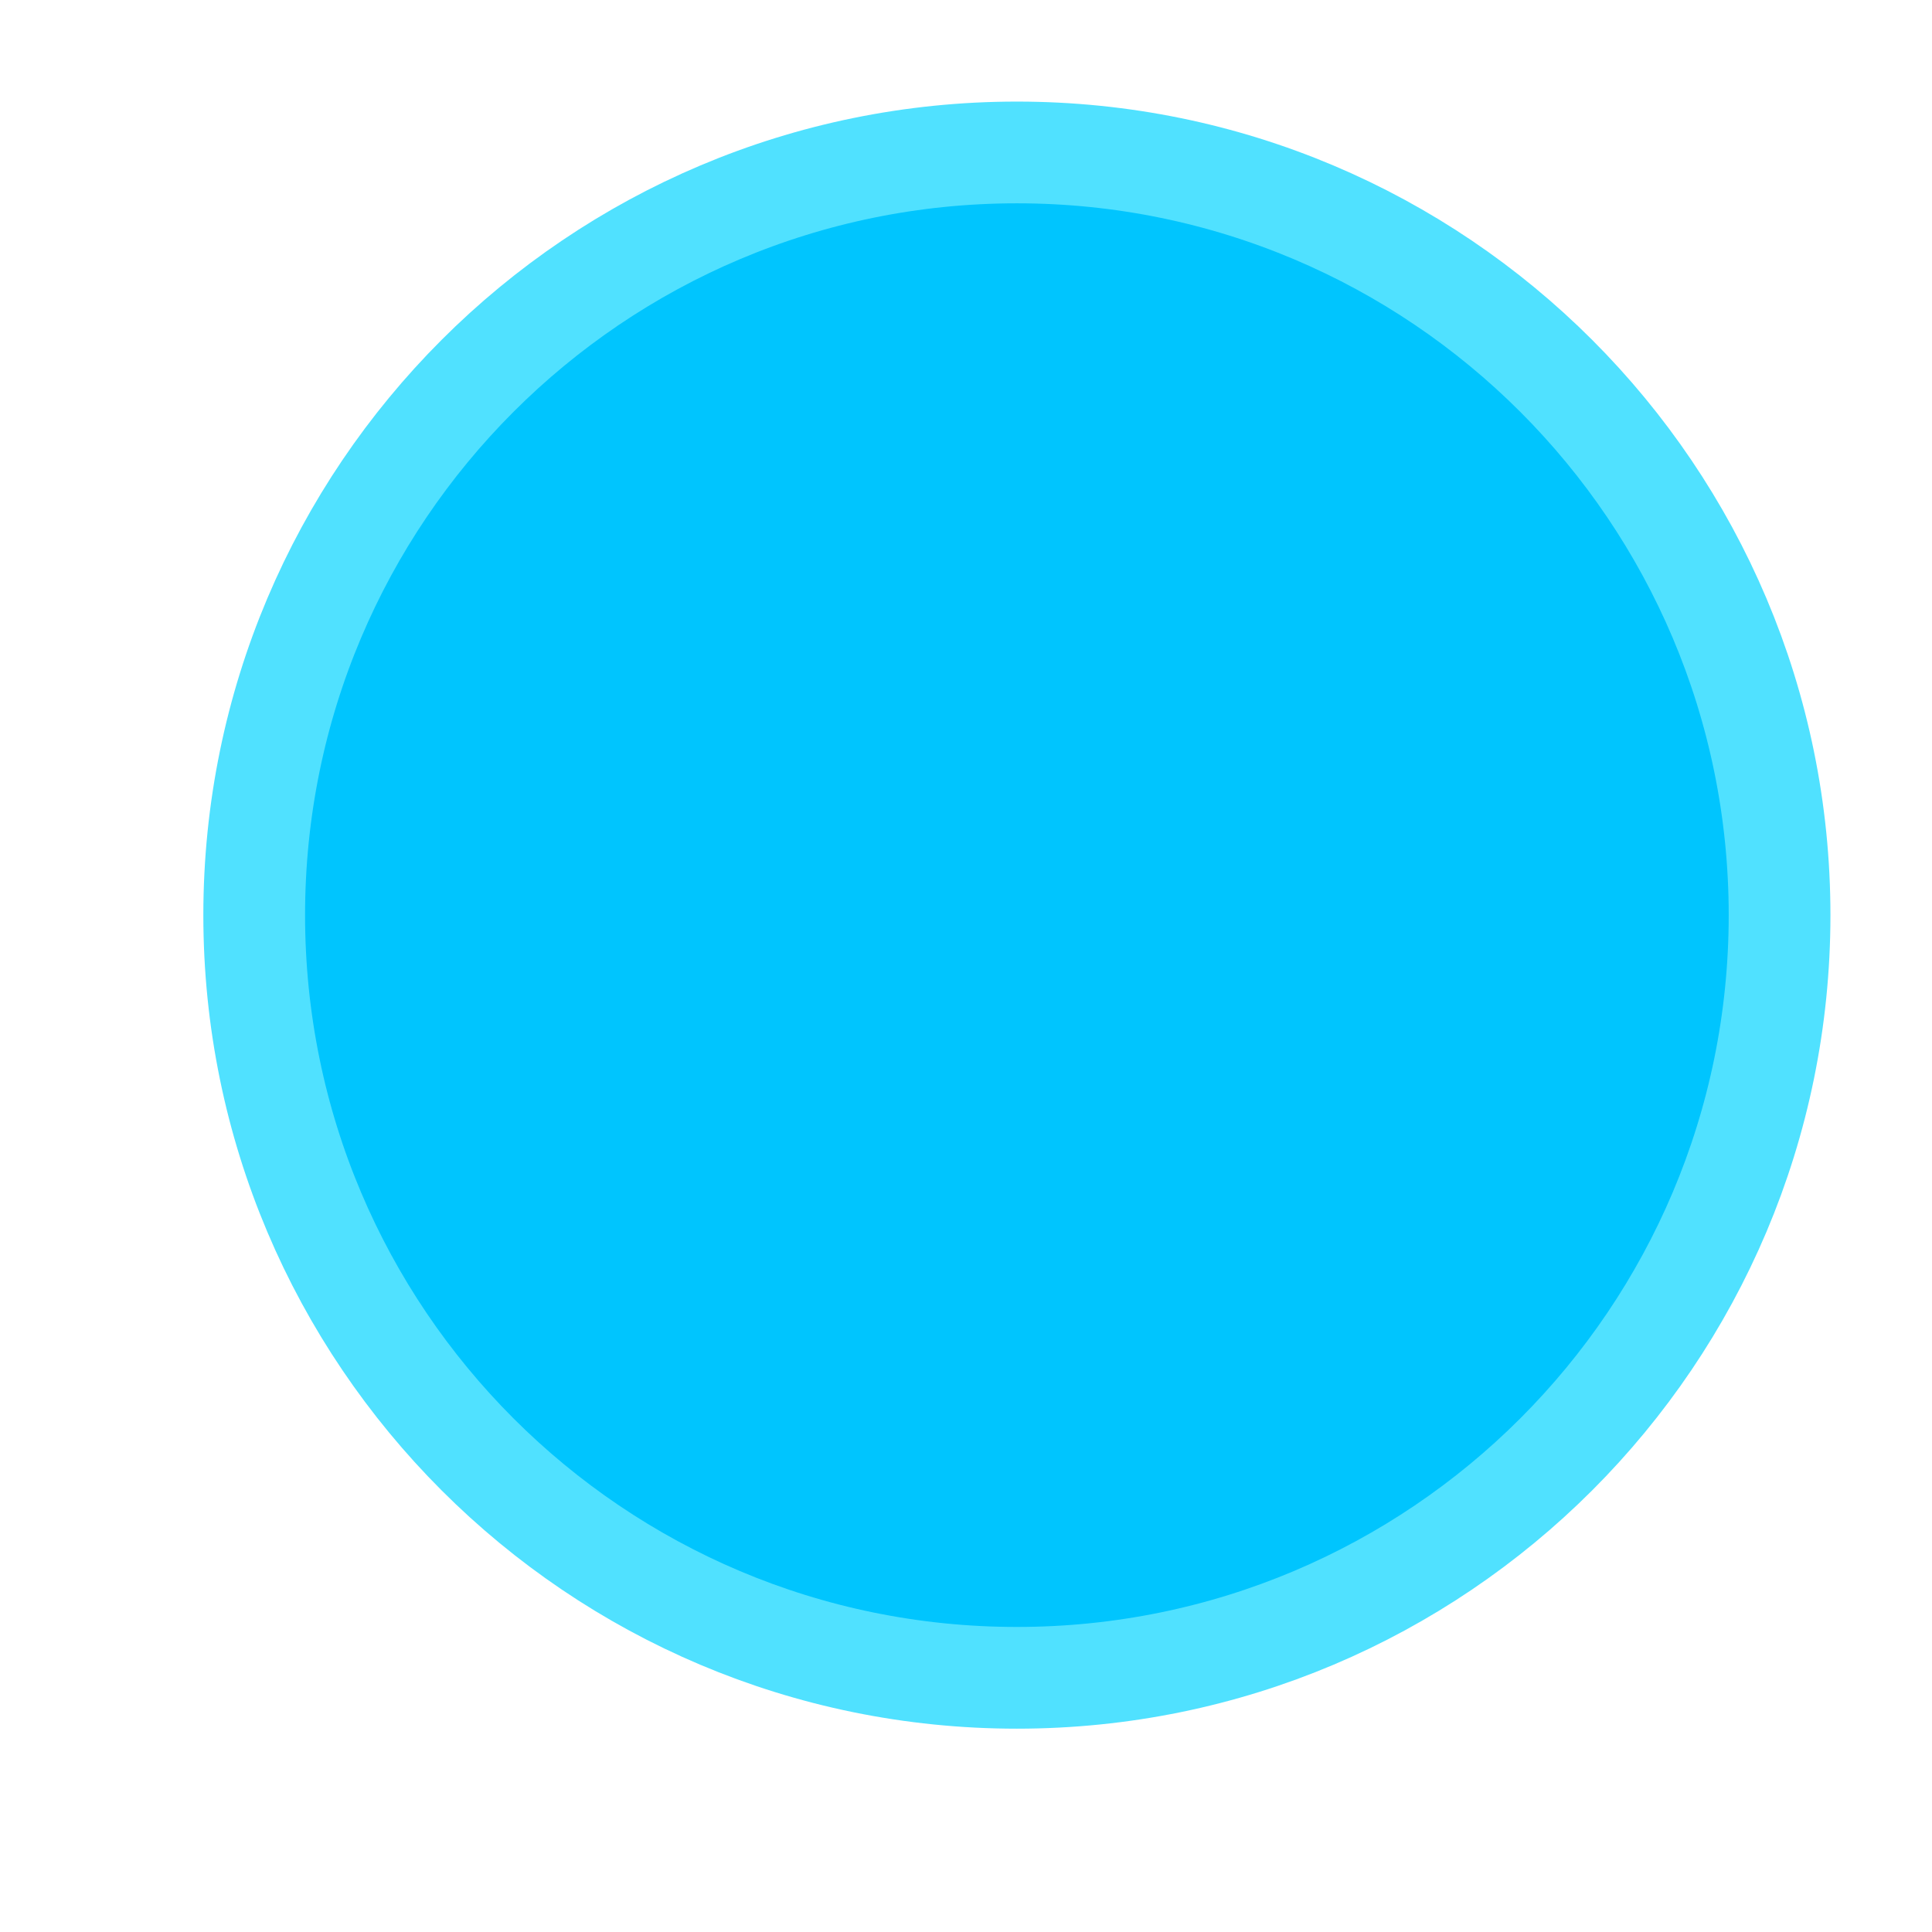
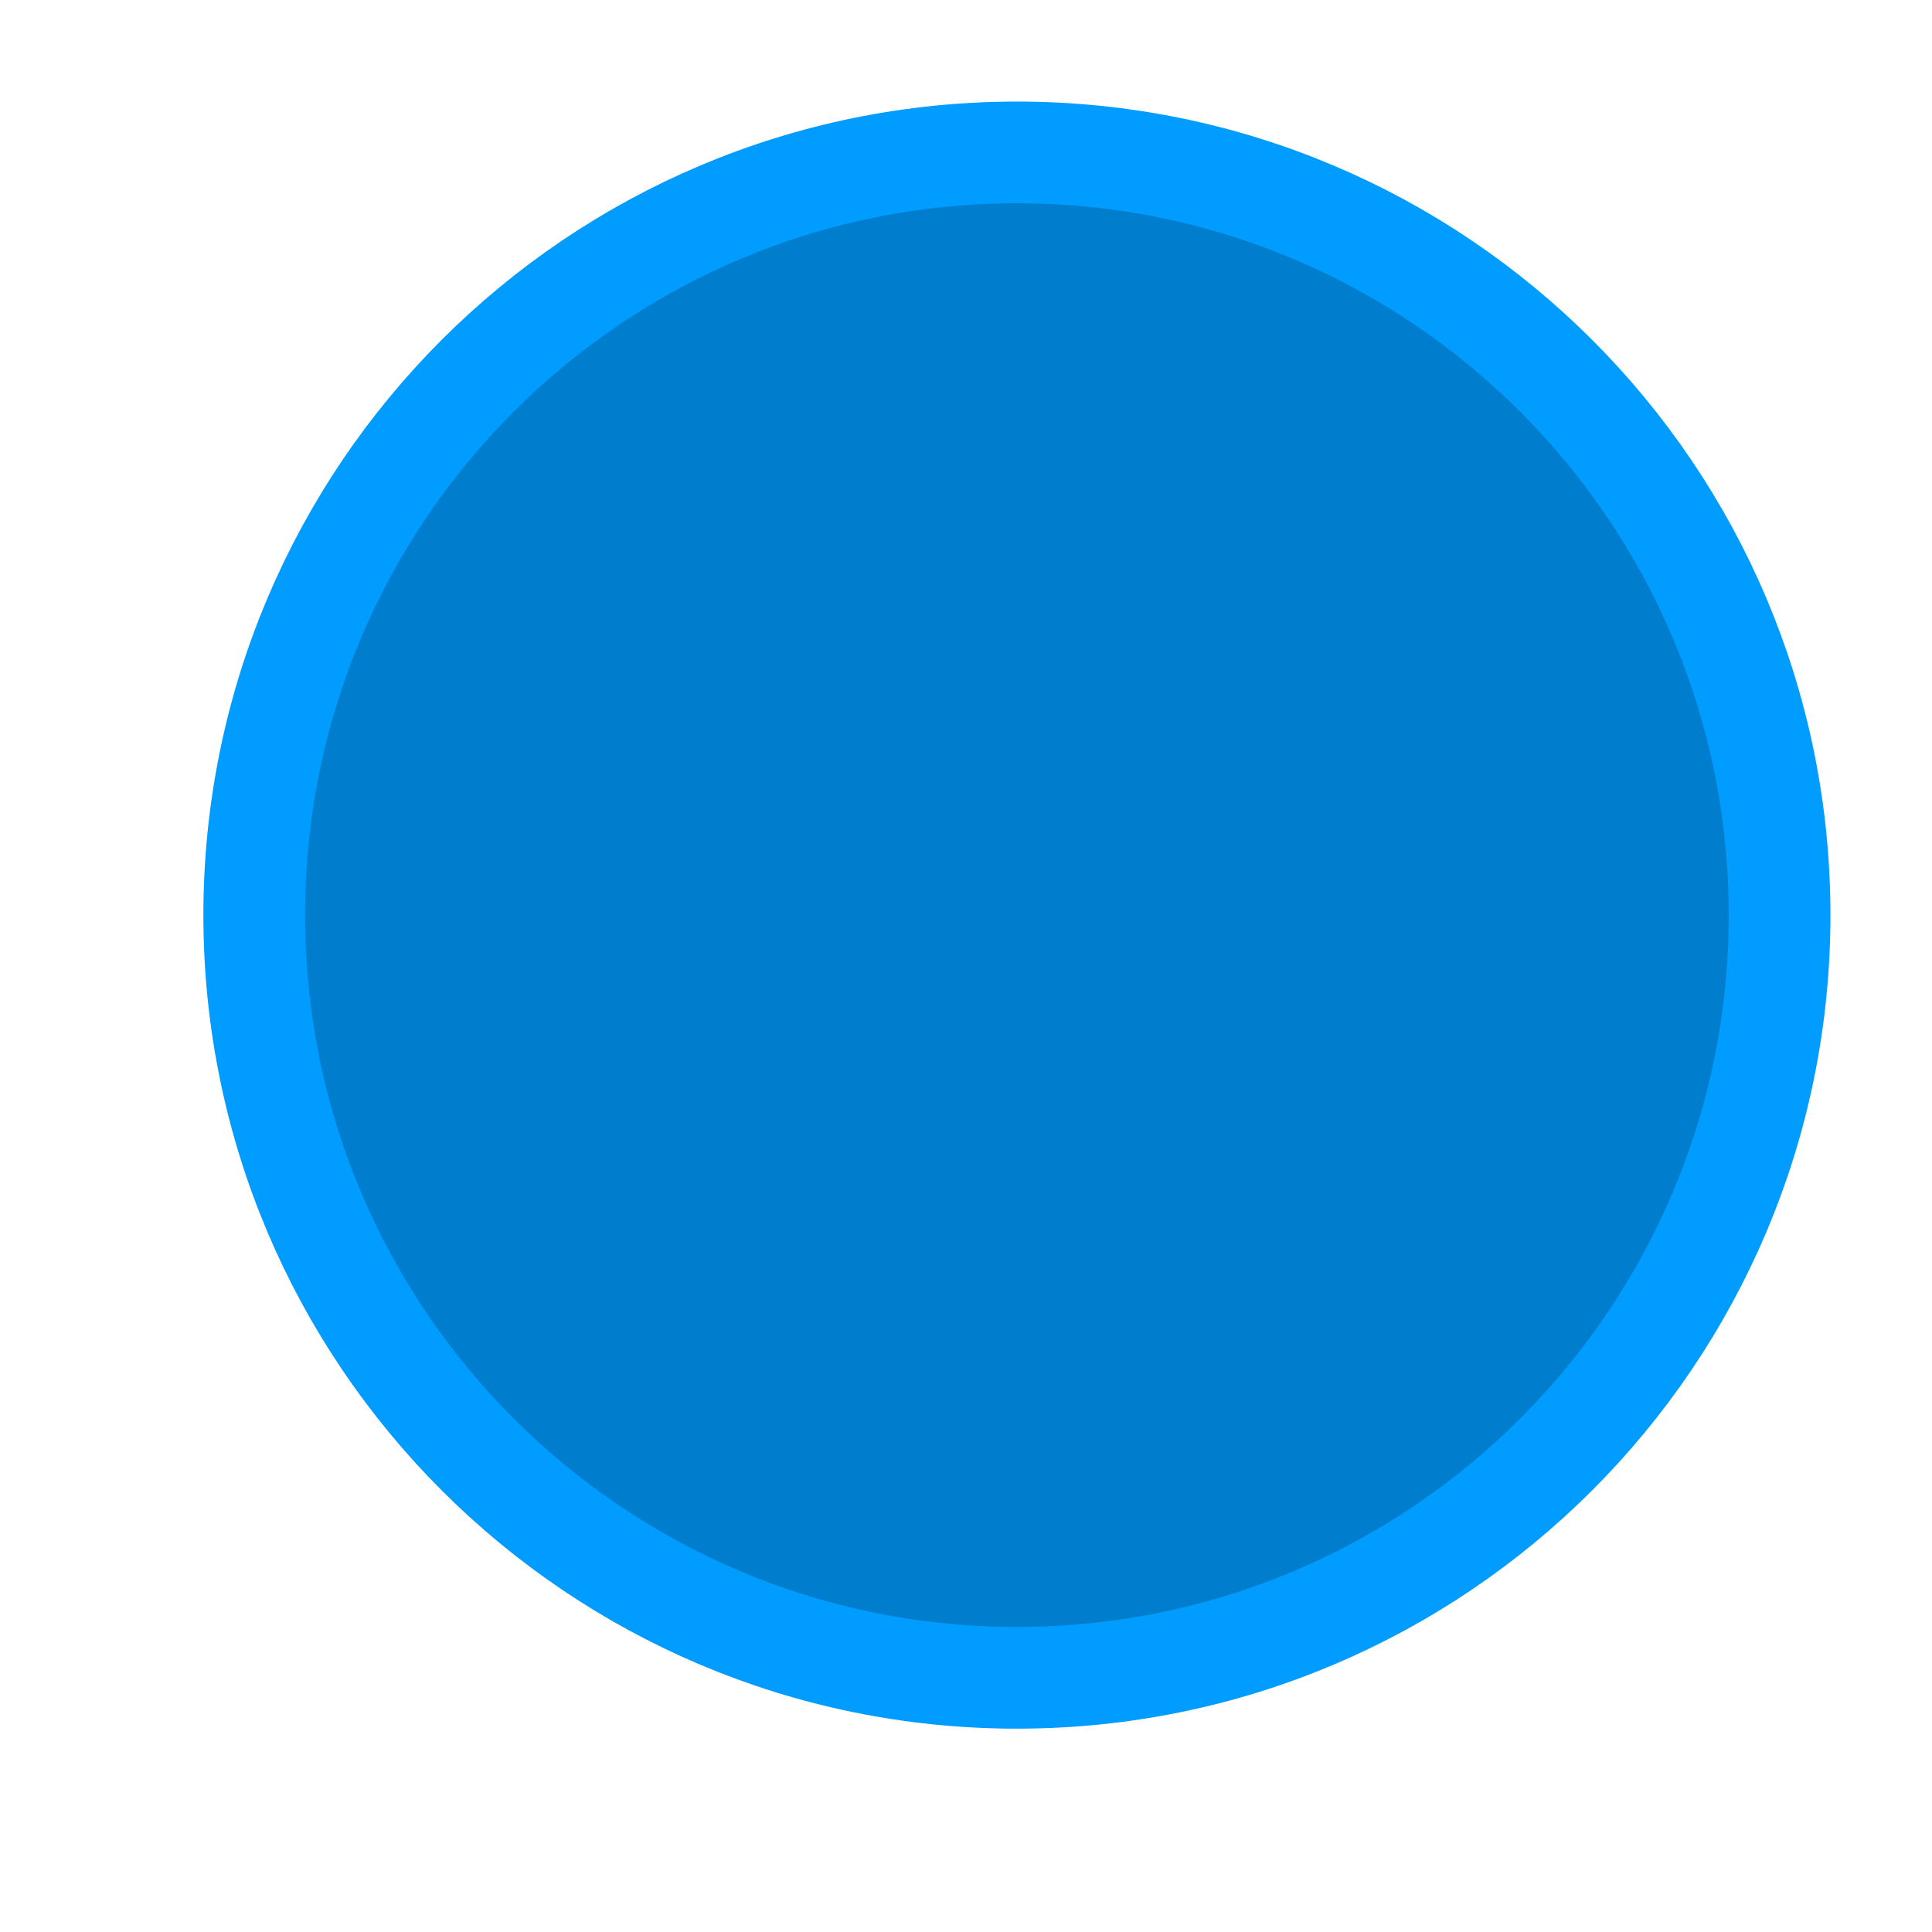
<svg xmlns="http://www.w3.org/2000/svg" id="svg8" version="1.1" viewBox="0 0 5.027 5.027" height="19" width="19">
  <defs id="defs2" />
-   <g transform="matrix(0.7519789,0,0,0.7519789,0.7885142,-219.0992)" id="layer1">
-     <circle r="2.639" cy="294.53" cx="2.47" id="path815" style="opacity:1;fill:#00c5fe;fill-opacity:1;stroke:#50e1ff;stroke-width:0.352;stroke-linecap:round;stroke-linejoin:miter;stroke-miterlimit:4;stroke-dasharray:none;stroke-opacity:1;paint-order:markers fill stroke" />
+   <g transform="matrix(0.8021109,0,0,0.8021264,0.5235831,-233.728)" id="layer1">
+     <circle r="2.474" cy="294.354" cx="2.646" id="path815" style="opacity:1;fill:#007dcc;fill-opacity:1;stroke:#009cff;stroke-width:0.33;stroke-linecap:round;stroke-linejoin:miter;stroke-miterlimit:4;stroke-dasharray:none;stroke-opacity:1;paint-order:markers fill stroke" />
  </g>
</svg>
